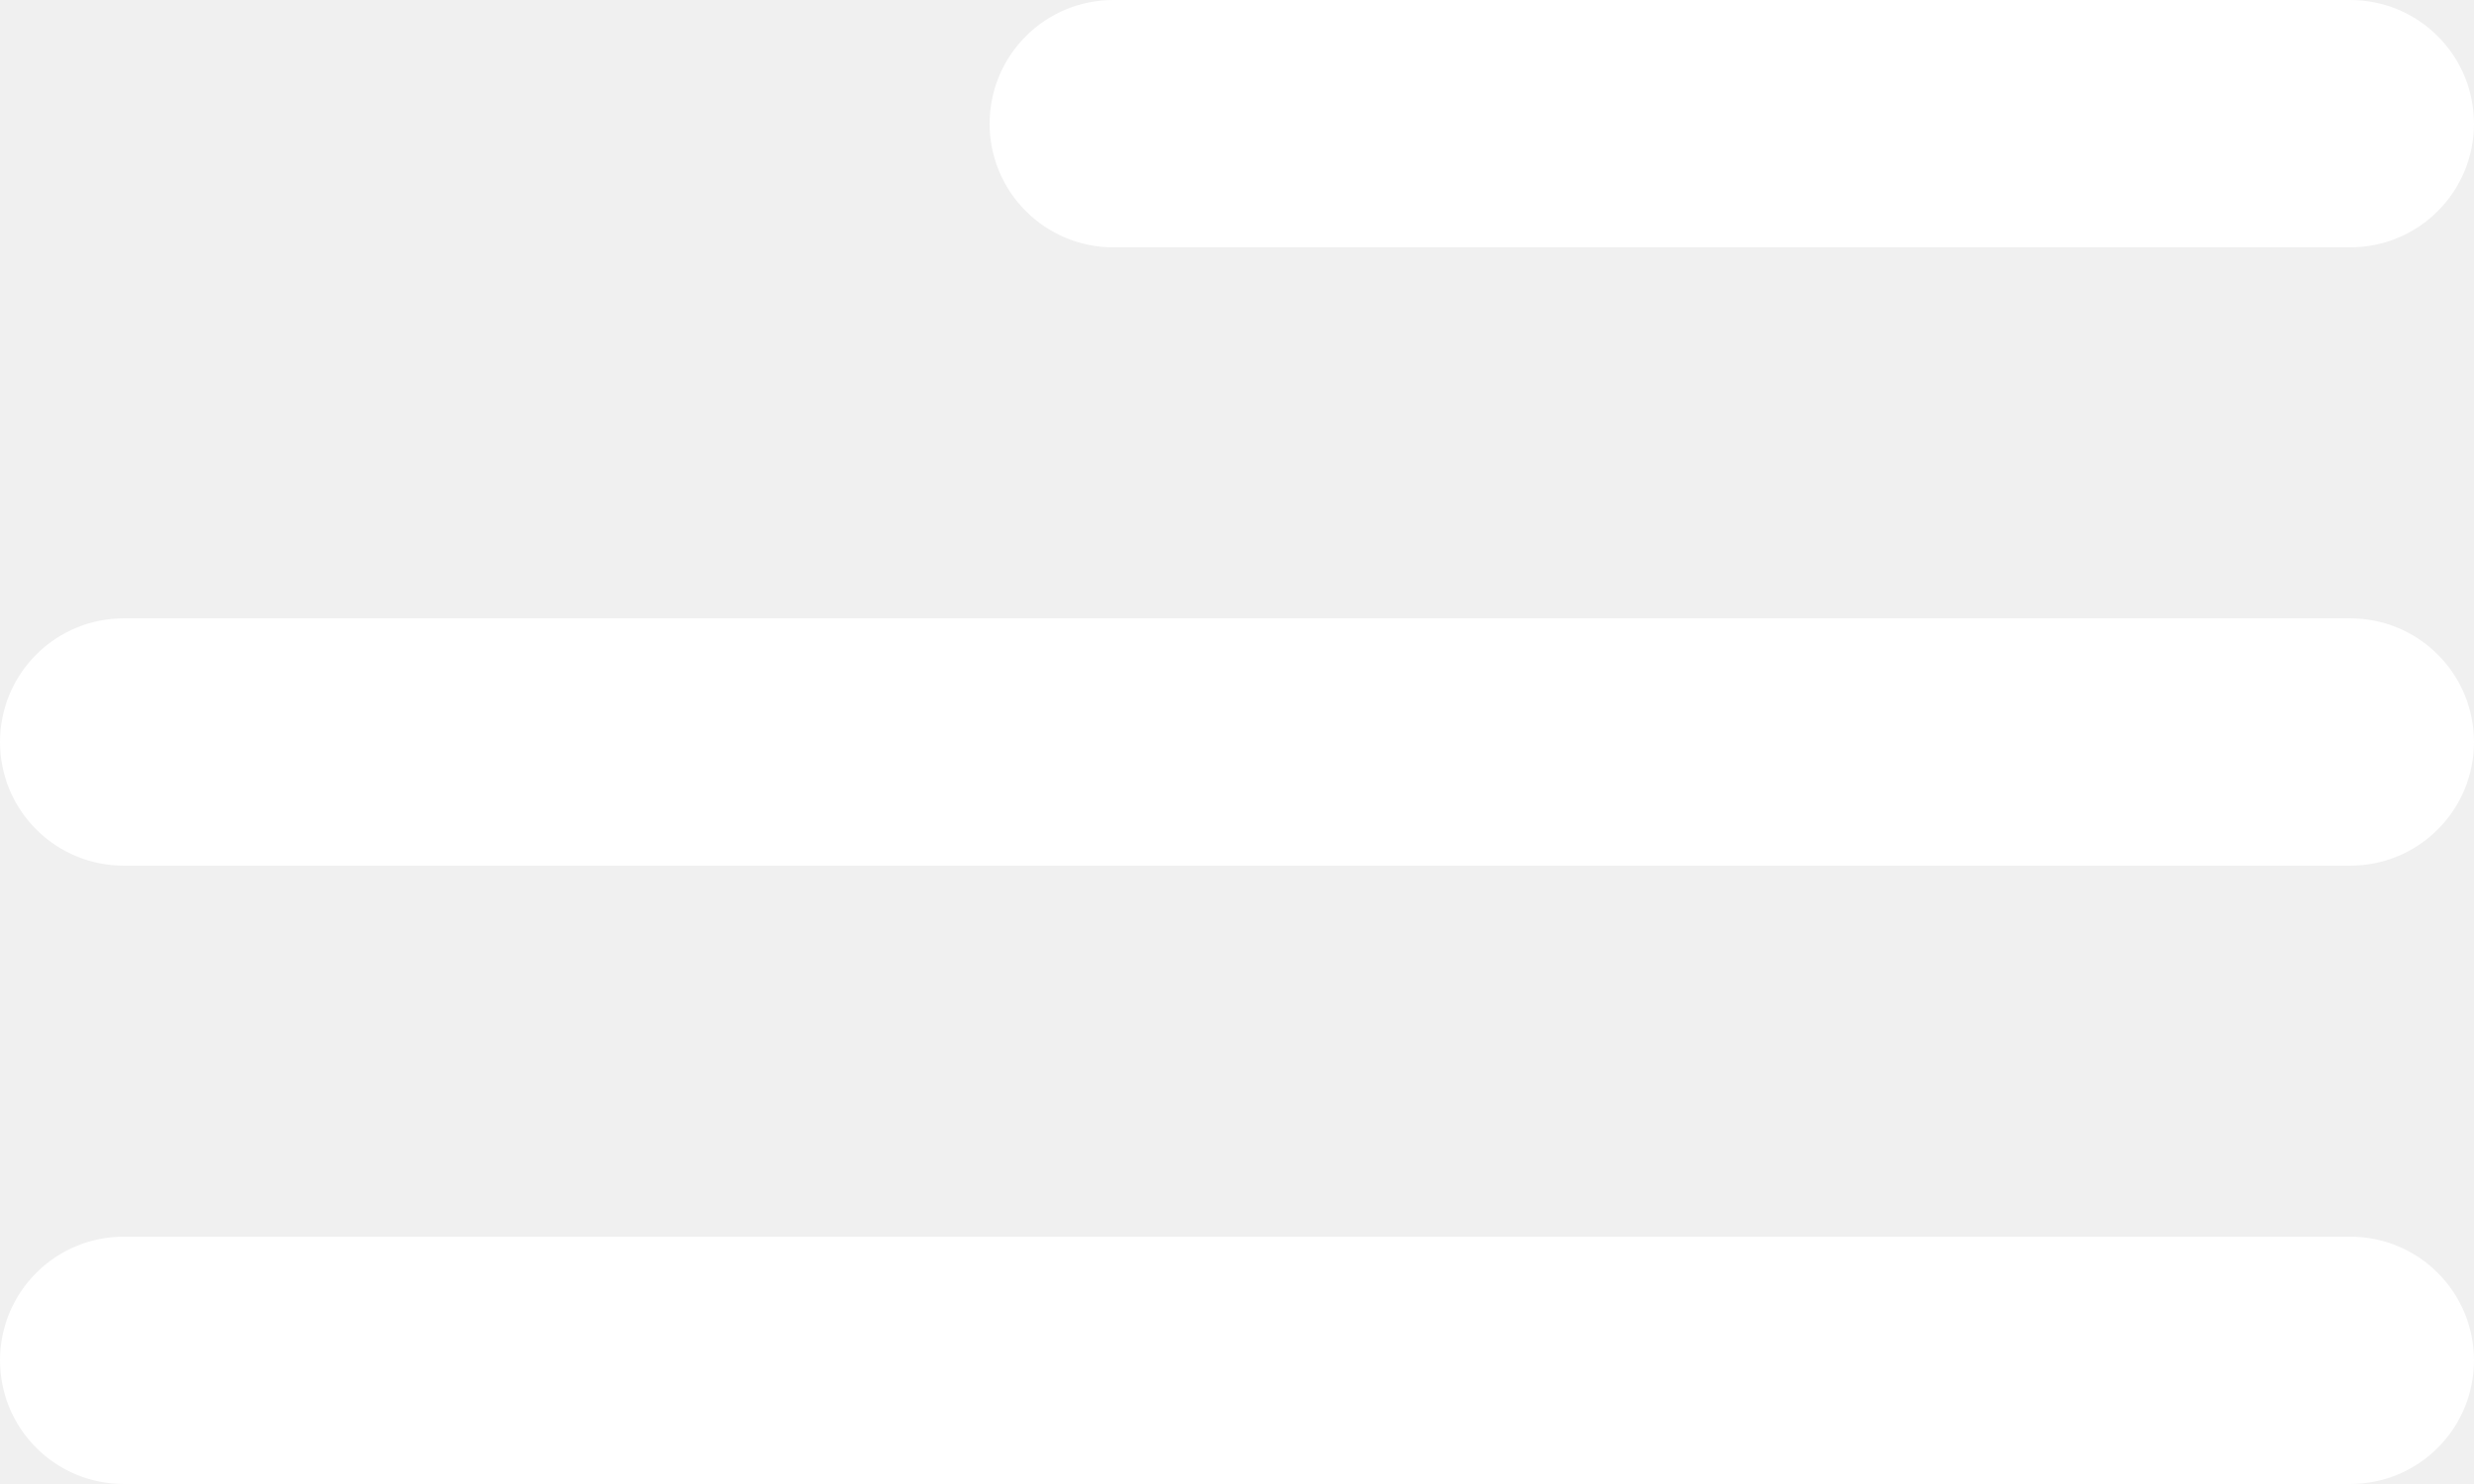
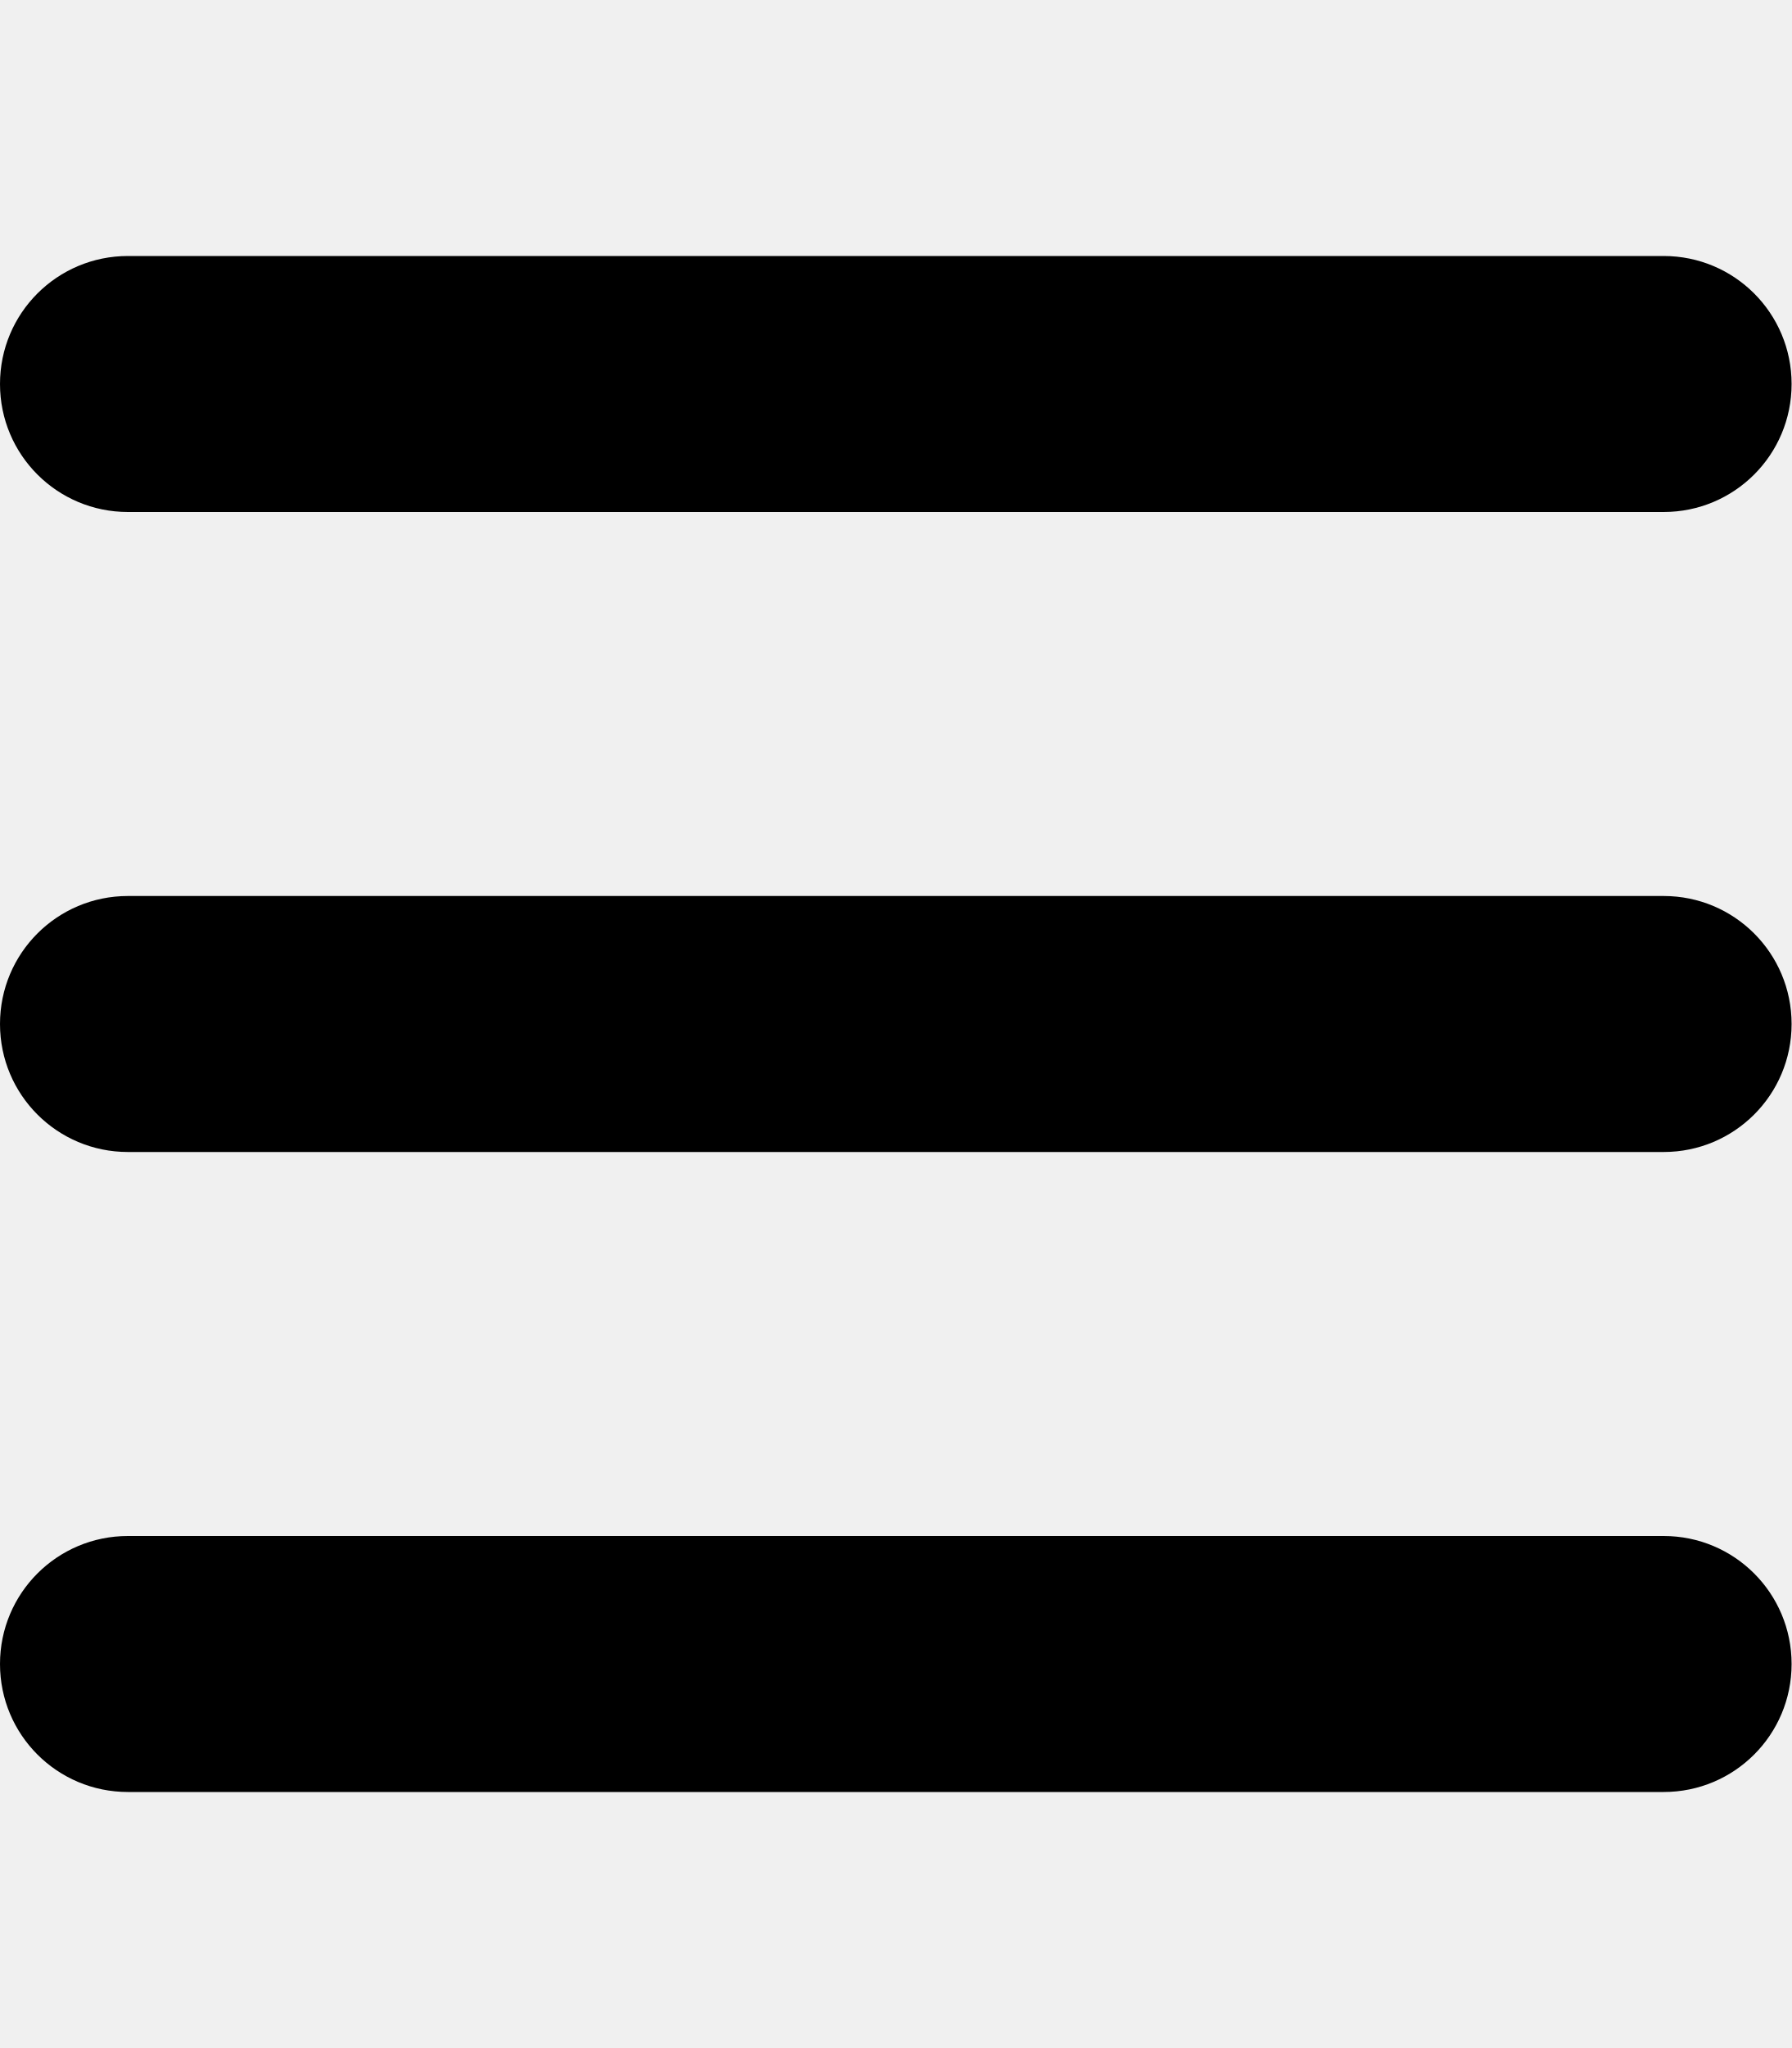
- <svg xmlns="http://www.w3.org/2000/svg" width="20" height="12" viewBox="0 0 20 12" fill="#FFF">
-   <path d="M9 2L19 2C19.265 2 19.52 1.895 19.707 1.707C19.895 1.52 20 1.265 20 1C20 0.735 19.895 0.48 19.707 0.293C19.52 0.105 19.265 0 19 0L9 0C8.735 0 8.48 0.105 8.293 0.293C8.105 0.48 8 0.735 8 1C8 1.265 8.105 1.52 8.293 1.707C8.48 1.895 8.735 2 9 2ZM19 10L1 10C0.735 10 0.48 10.105 0.293 10.293C0.105 10.48 0 10.735 0 11C0 11.265 0.105 11.52 0.293 11.707C0.48 11.895 0.735 12 1 12L19 12C19.265 12 19.52 11.895 19.707 11.707C19.895 11.52 20 11.265 20 11C20 10.735 19.895 10.48 19.707 10.293C19.52 10.105 19.265 10 19 10V10ZM1 7L19 7C19.265 7 19.52 6.895 19.707 6.707C19.895 6.52 20 6.265 20 6C20 5.735 19.895 5.48 19.707 5.293C19.52 5.105 19.265 5 19 5L1 5C0.735 5 0.48 5.105 0.293 5.293C0.105 5.48 0 5.735 0 6C0 6.265 0.105 6.52 0.293 6.707C0.48 6.895 0.735 7 1 7Z" fill="#FFFFFF" />
+ <svg xmlns="http://www.w3.org/2000/svg" viewBox="0 0 448 512">
+   <path d="M0 96C0 78.3 14.3 64 32 64H416c17.7 0 32 14.3 32 32s-14.3 32-32 32H32C14.3 128 0 113.7 0 96zM0 256c0-17.7 14.3-32 32-32H416c17.7 0 32 14.3 32 32s-14.3 32-32 32H32c-17.7 0-32-14.3-32-32zM448 416c0 17.7-14.3 32-32 32H32c-17.7 0-32-14.3-32-32s14.3-32 32-32H416c17.7 0 32 14.3 32 32z" />
</svg>
